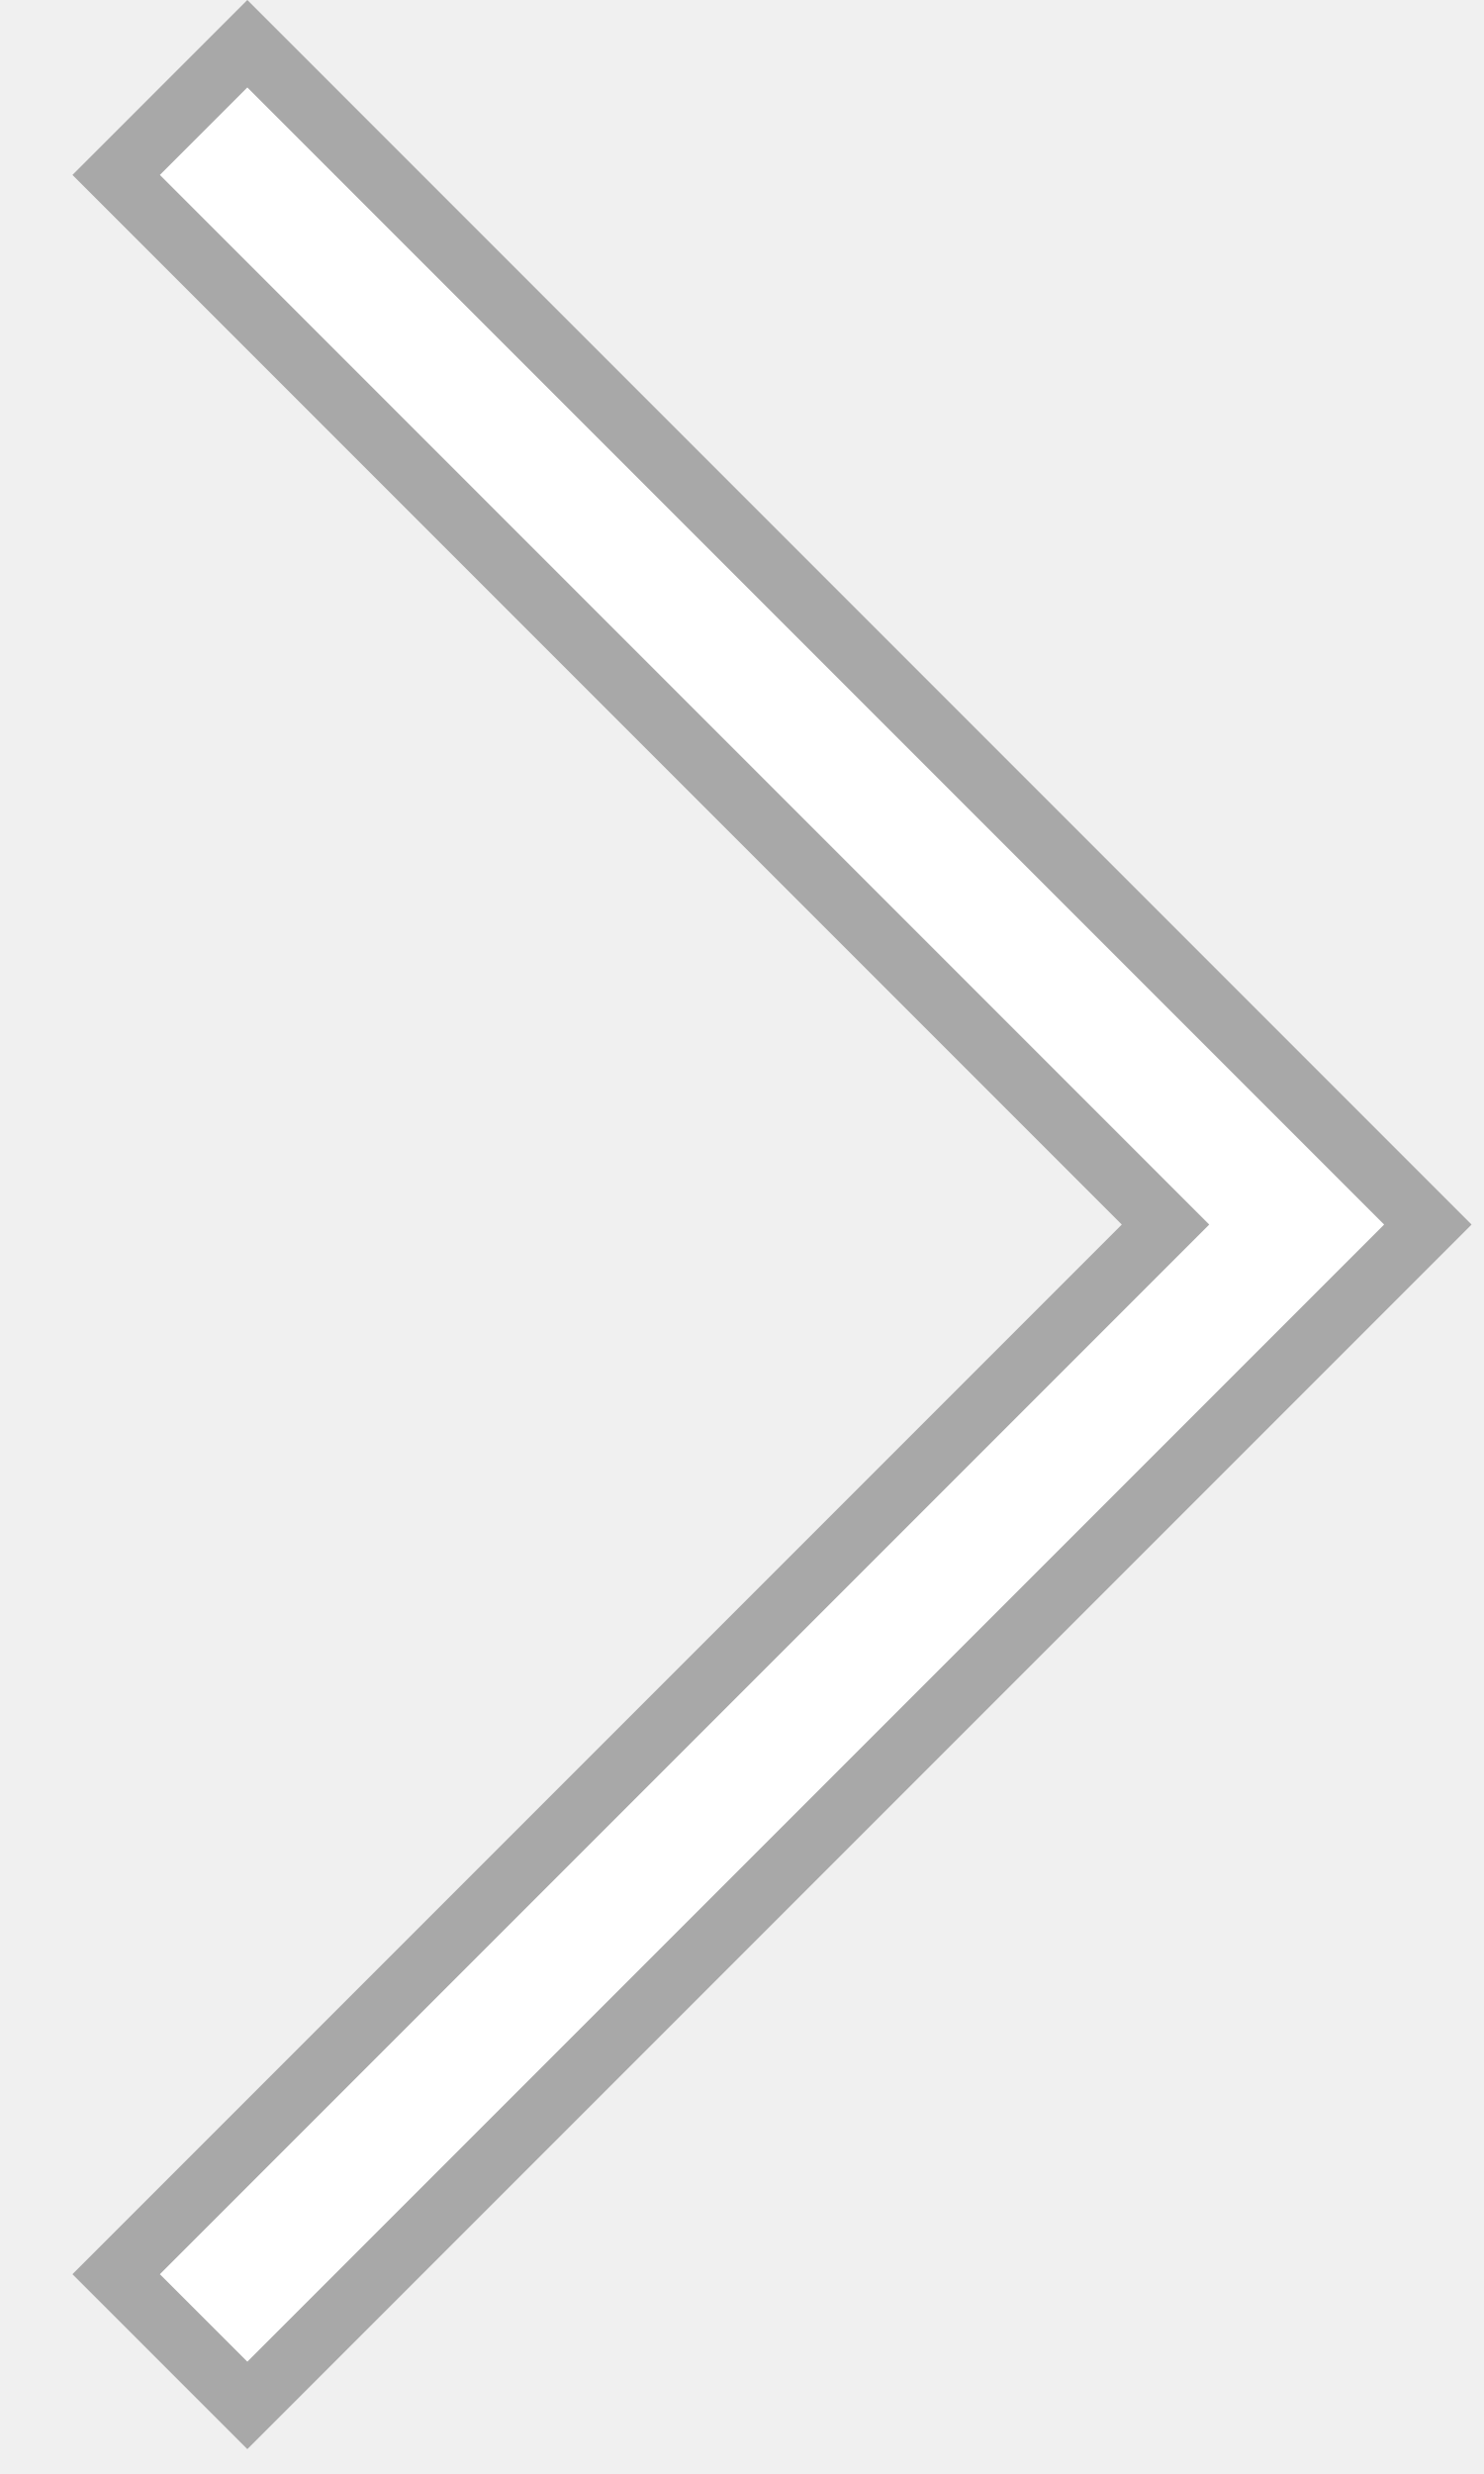
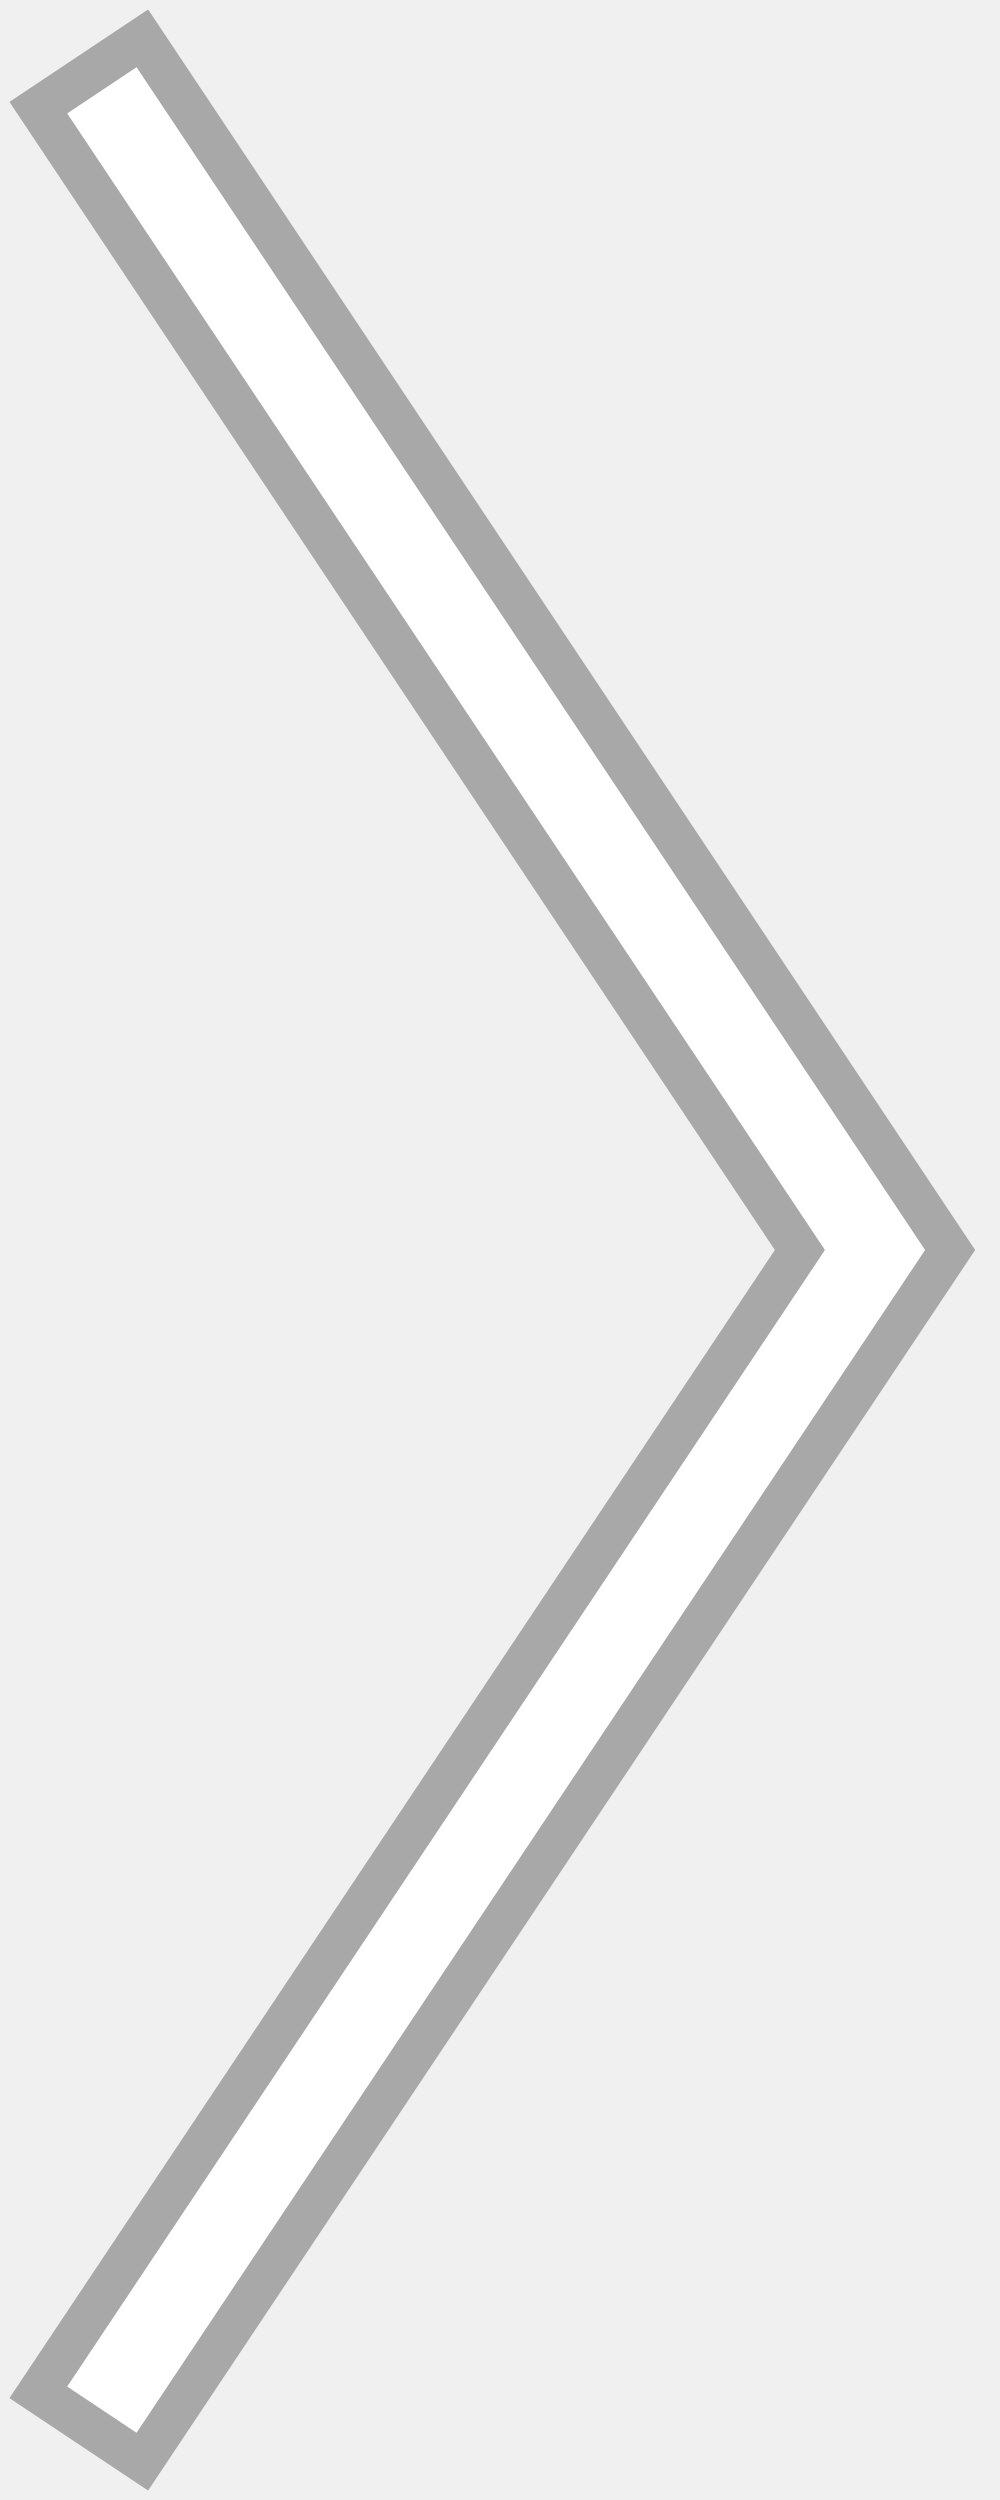
- <svg xmlns="http://www.w3.org/2000/svg" viewBox="-4 0 24 40" width="24" height="40">
-   <g transform="rotate(45)">
-     <path d="m0-0h28v28h-4v-24h-24z" opacity=".3" />
-     <path d="m1 1h26v26h-2v-24h-24z" fill="#fff" />
-   </g>
+ <svg xmlns="http://www.w3.org/2000/svg" viewBox="0 0 24 60" width="24" height="60">
+   <path d="m3 3 18 27-18 27" fill="none" stroke-width="4" opacity=".3" stroke="#000" stroke-linecap="square" />
+   <path d="m3 3 18 27-18 27" fill="none" stroke-width="2" stroke="#fff" stroke-linecap="square" />
</svg>
